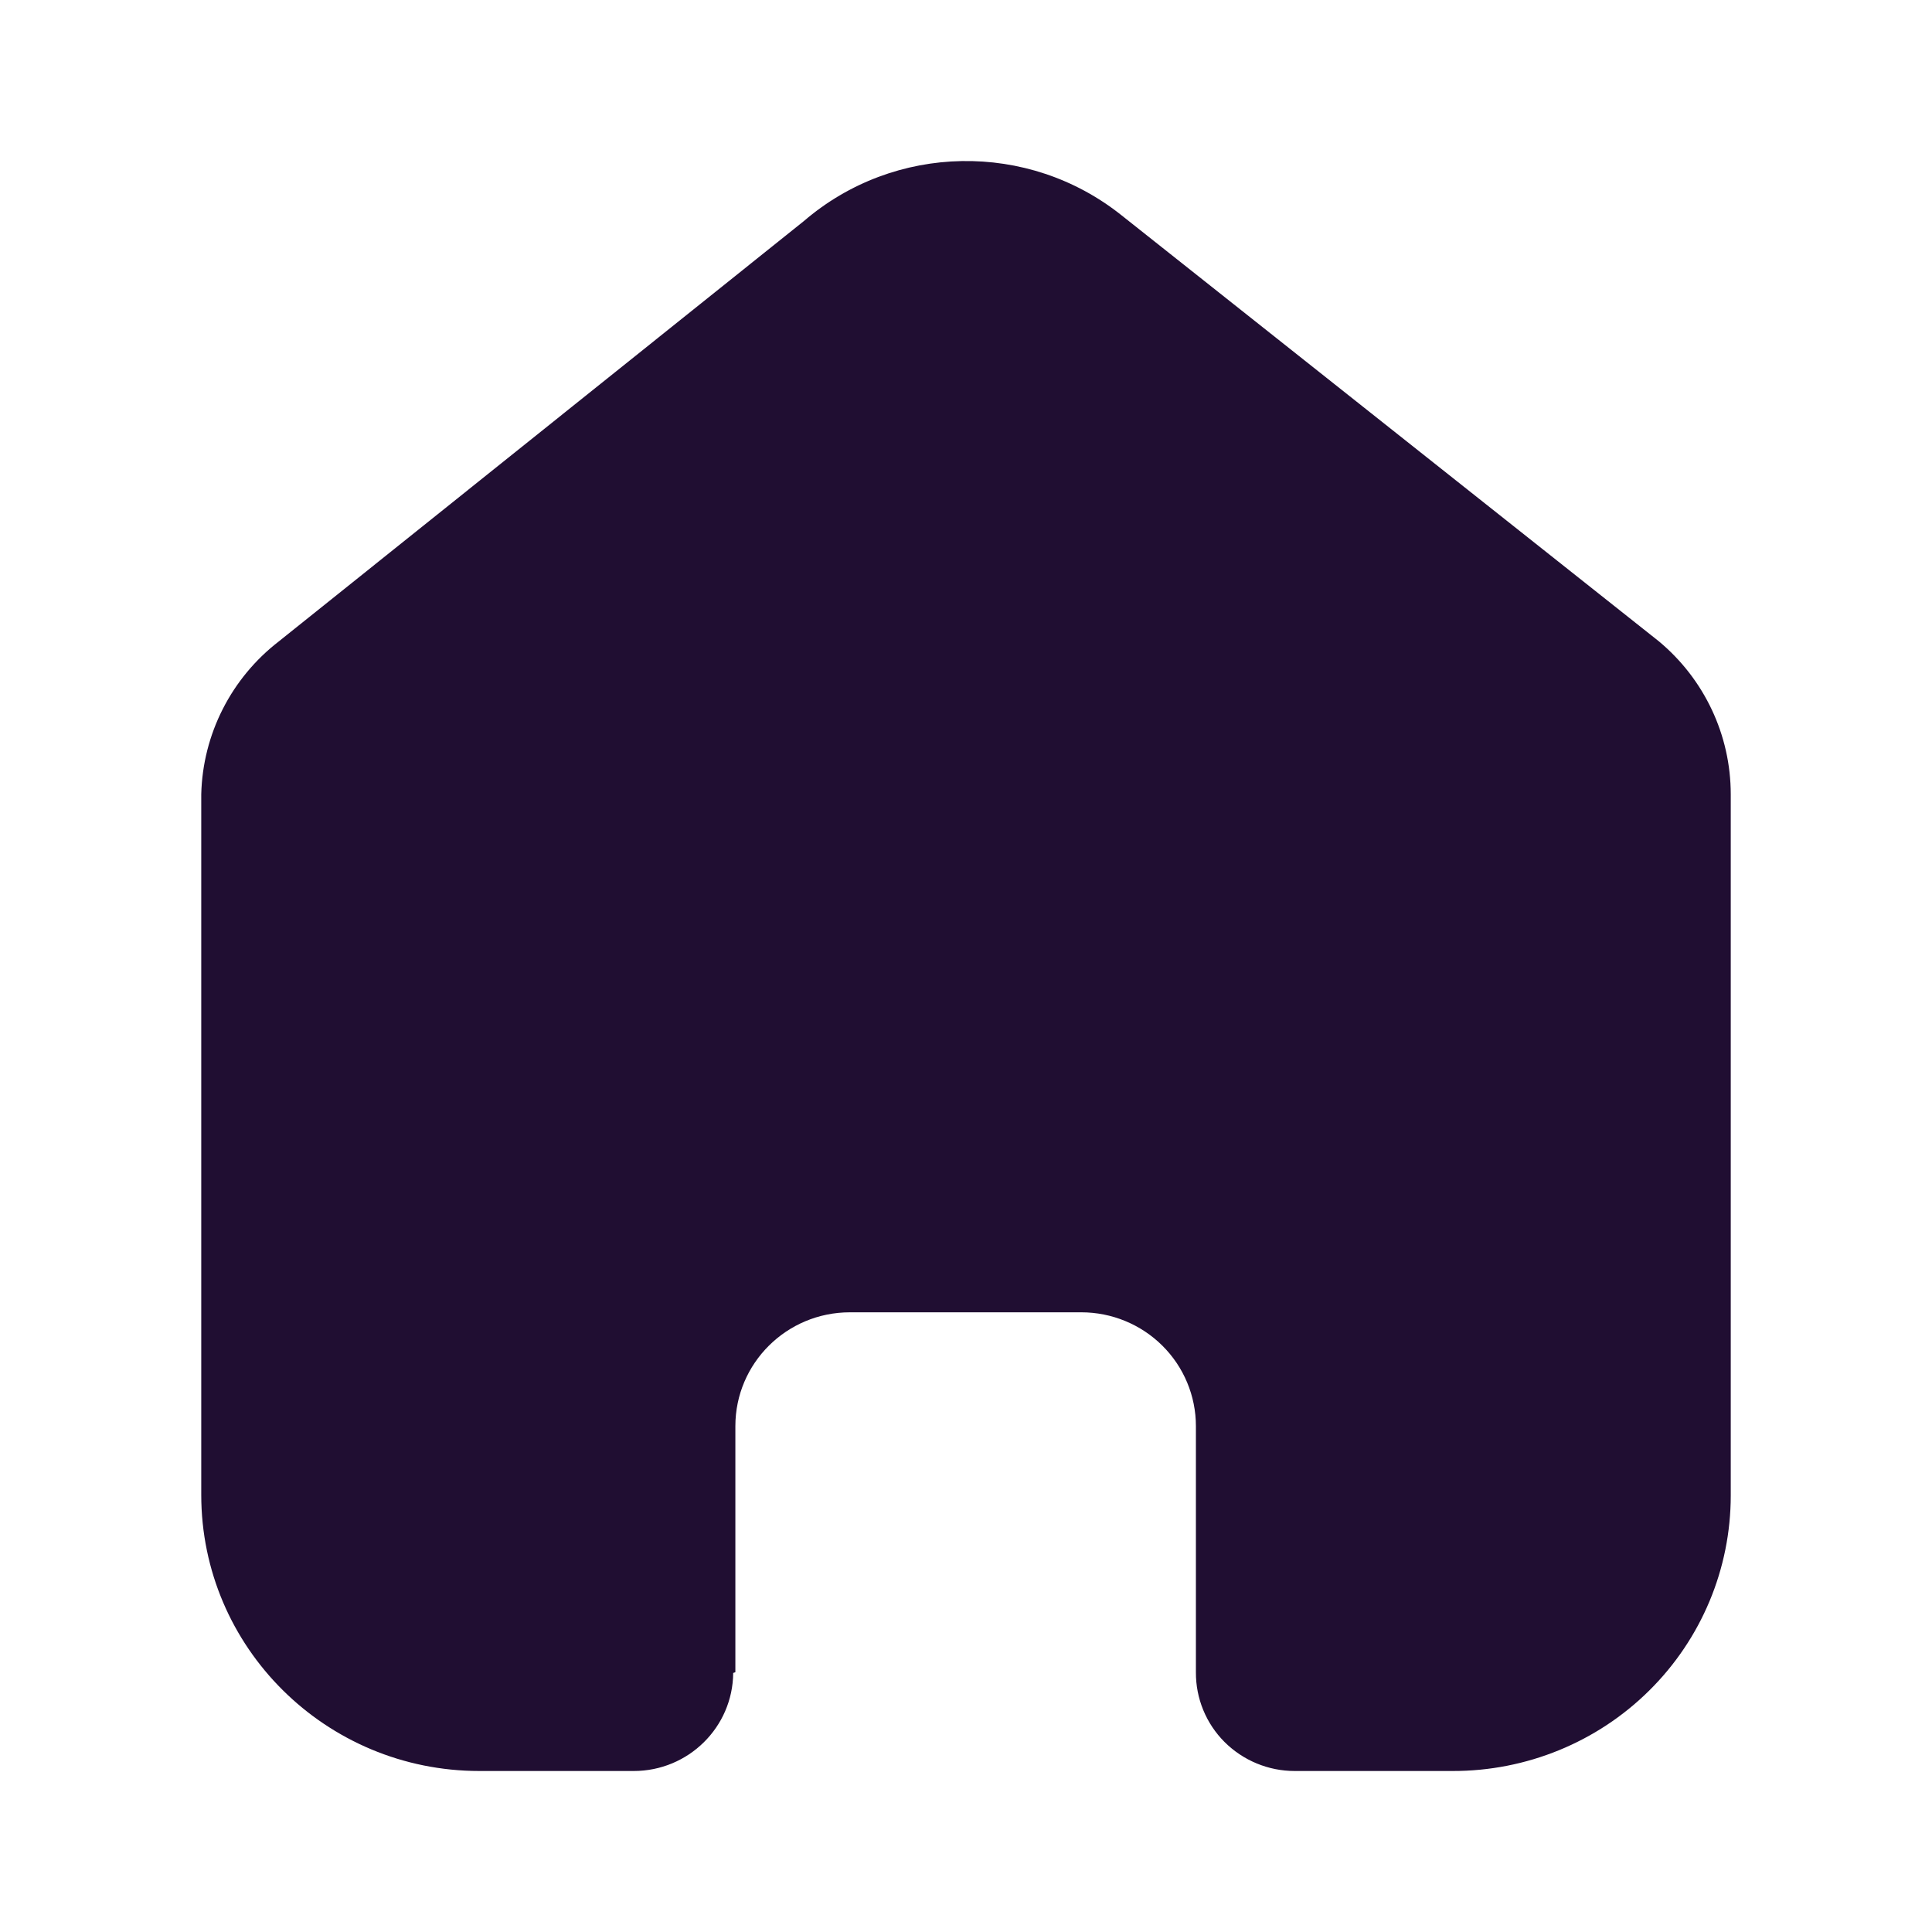
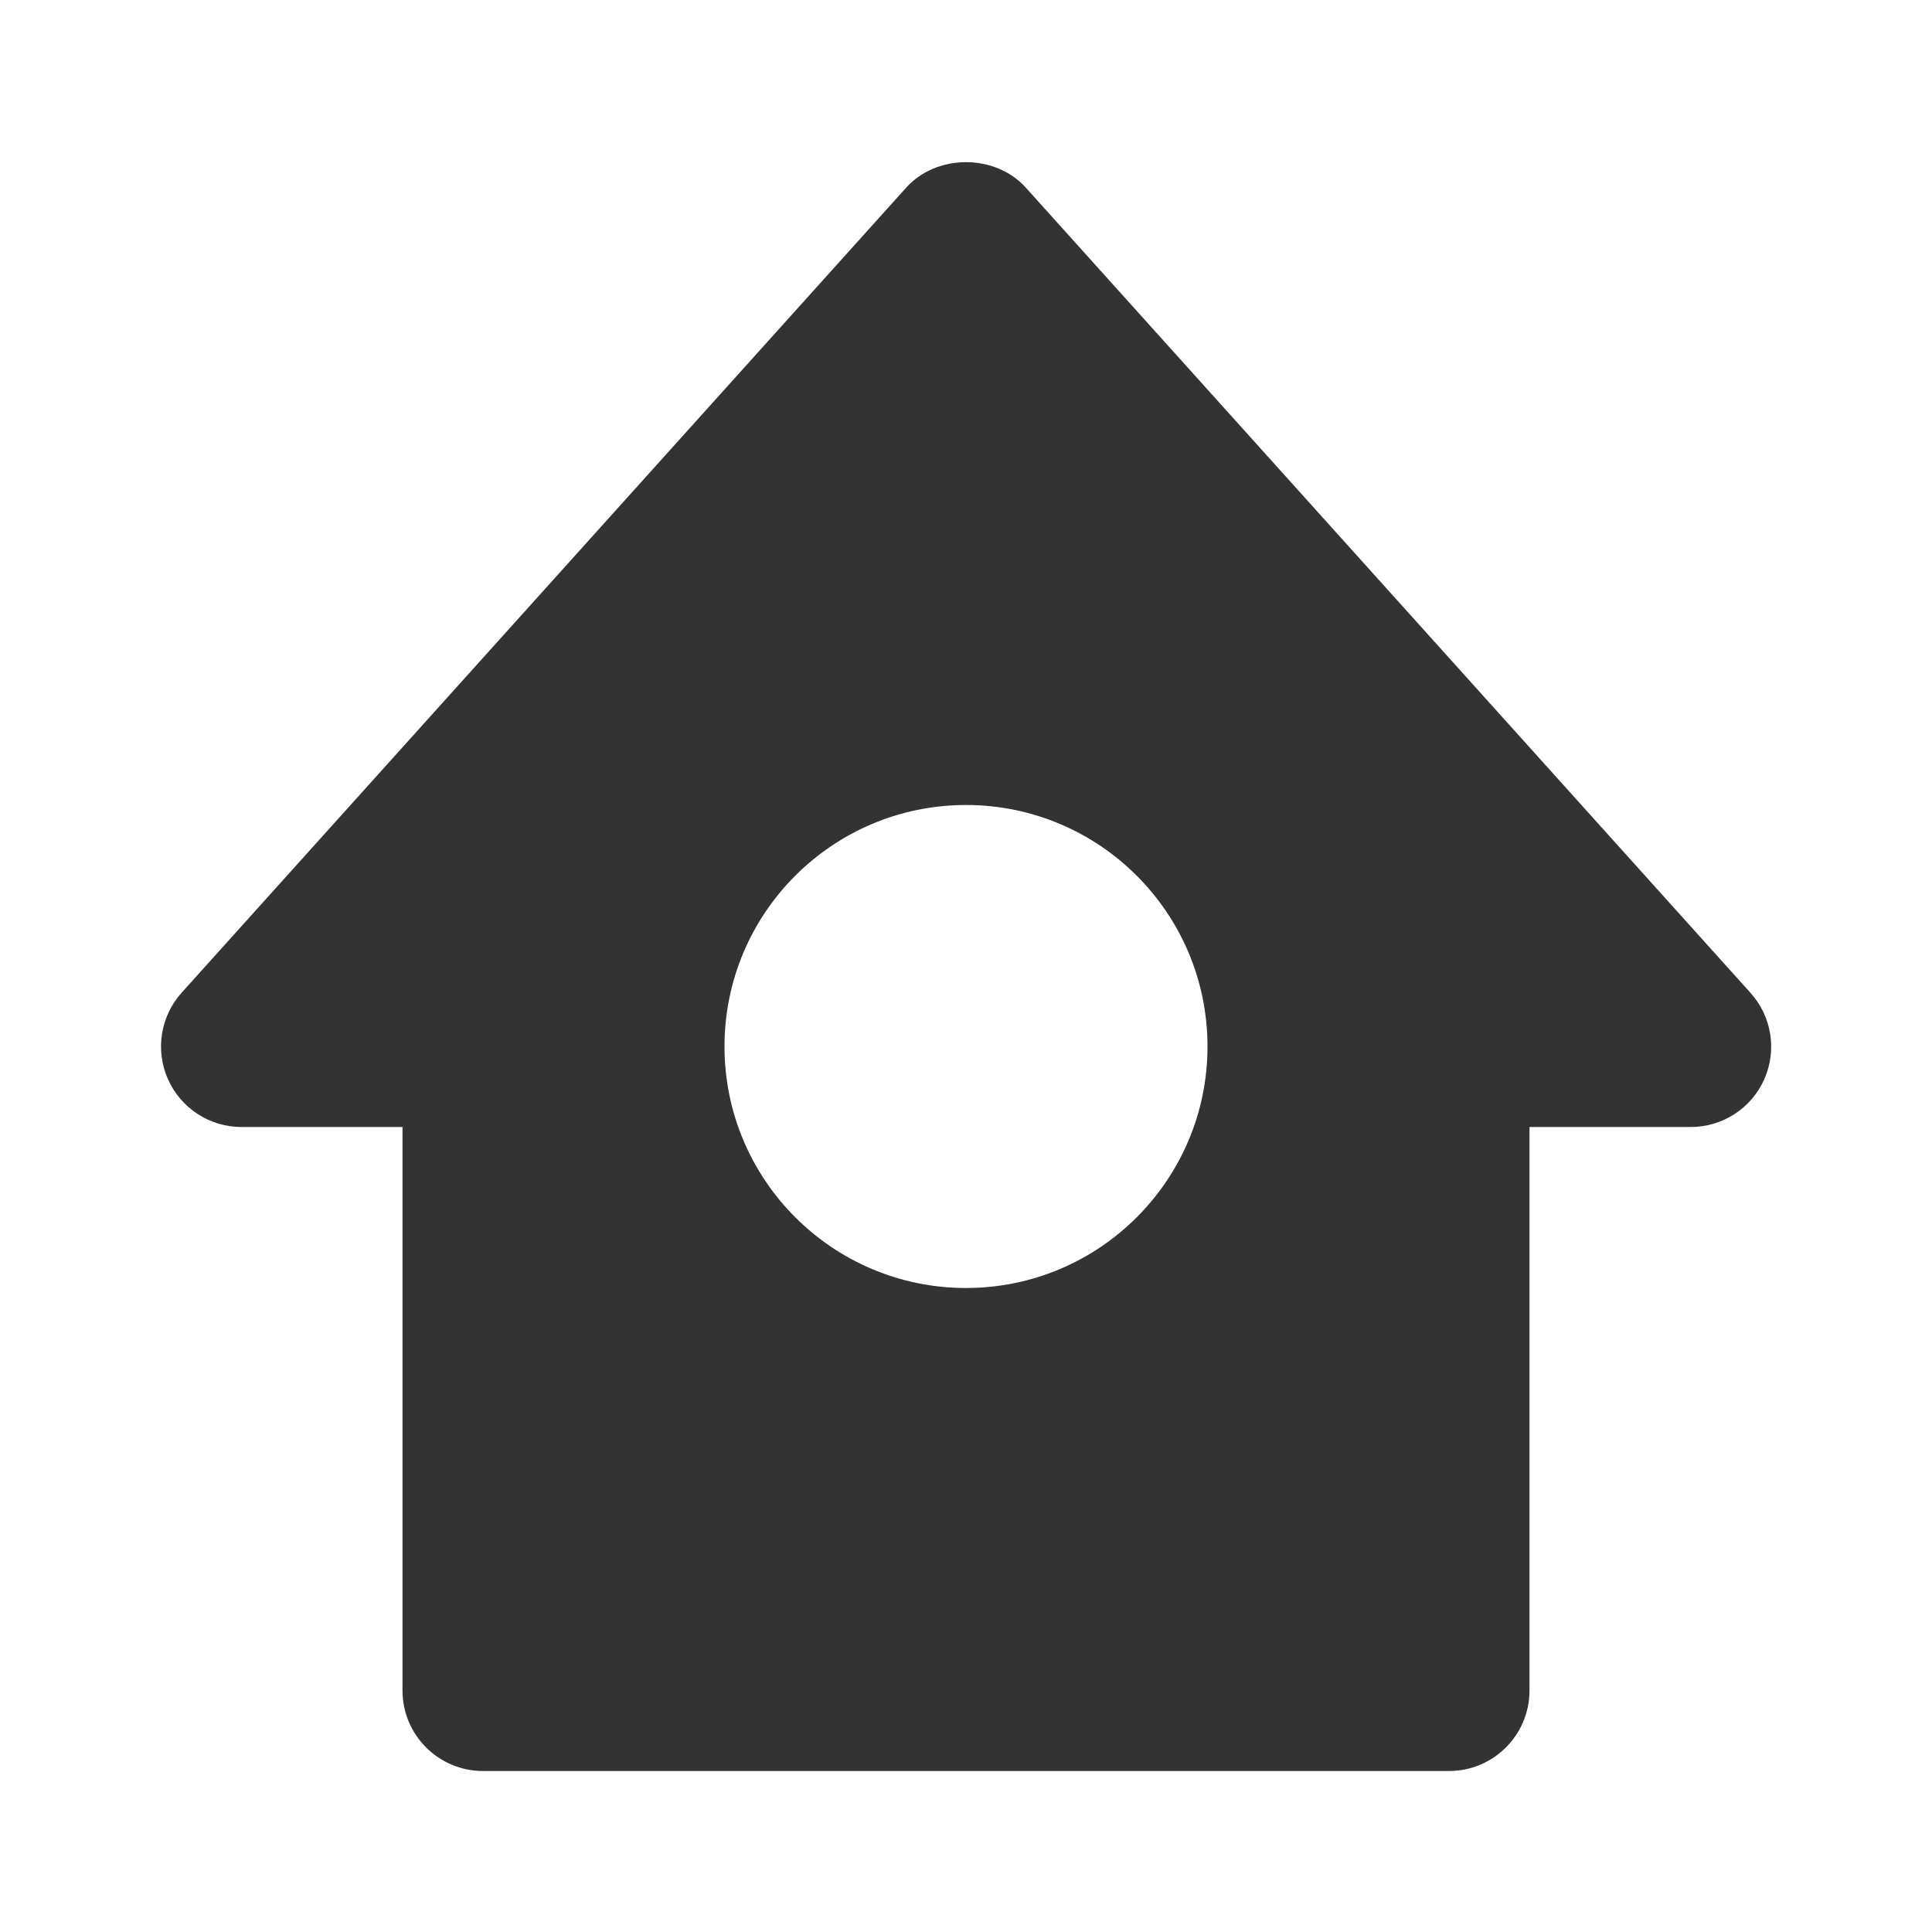
- <svg xmlns="http://www.w3.org/2000/svg" width="24px" height="24px" viewBox="0 0 24 24" version="1.1">
-   <g id="Iconly/Bold/Home" stroke="none" stroke-width="1" fill="none" fill-rule="evenodd">
-     <g id="Home" transform="translate(2.5, 2)" fill="#200E32" fill-rule="nonzero">
-       <path d="M6.635,18.773 L6.635,15.716 C6.635,14.935 7.272,14.302 8.058,14.302 L10.933,14.302 C11.31,14.302 11.672,14.451 11.939,14.716 C12.206,14.981 12.356,15.341 12.356,15.716 L12.356,18.773 C12.354,19.098 12.482,19.41 12.712,19.64 C12.943,19.87 13.256,20 13.583,20 L15.544,20 C16.46,20.002 17.339,19.643 17.987,19.001 C18.636,18.359 19,17.487 19,16.578 L19,7.867 C19,7.132 18.672,6.436 18.105,5.965 L11.434,0.676 C10.274,-0.251 8.611,-0.221 7.485,0.747 L0.967,5.965 C0.373,6.422 0.018,7.121 0,7.867 L0,16.569 C0,18.464 1.547,20 3.456,20 L5.372,20 C6.051,20 6.603,19.456 6.608,18.782 L6.635,18.773 Z" />
-     </g>
-   </g>
+ <svg xmlns="http://www.w3.org/2000/svg" width="24" height="24" style="fill: rgba(51, 51, 51, 1);transform: ;msFilter:;">
+   <path d="m21.743 12.331-9-10c-.379-.422-1.107-.422-1.486 0l-9 10A1 1 0 0 0 3 14h2v7a1 1 0 0 0 1 1h12a1 1 0 0 0 1-1v-7h2a.998.998 0 0 0 .743-1.669zM12 16a3 3 0 1 1 0-6 3 3 0 0 1 0 6z" />
</svg>
